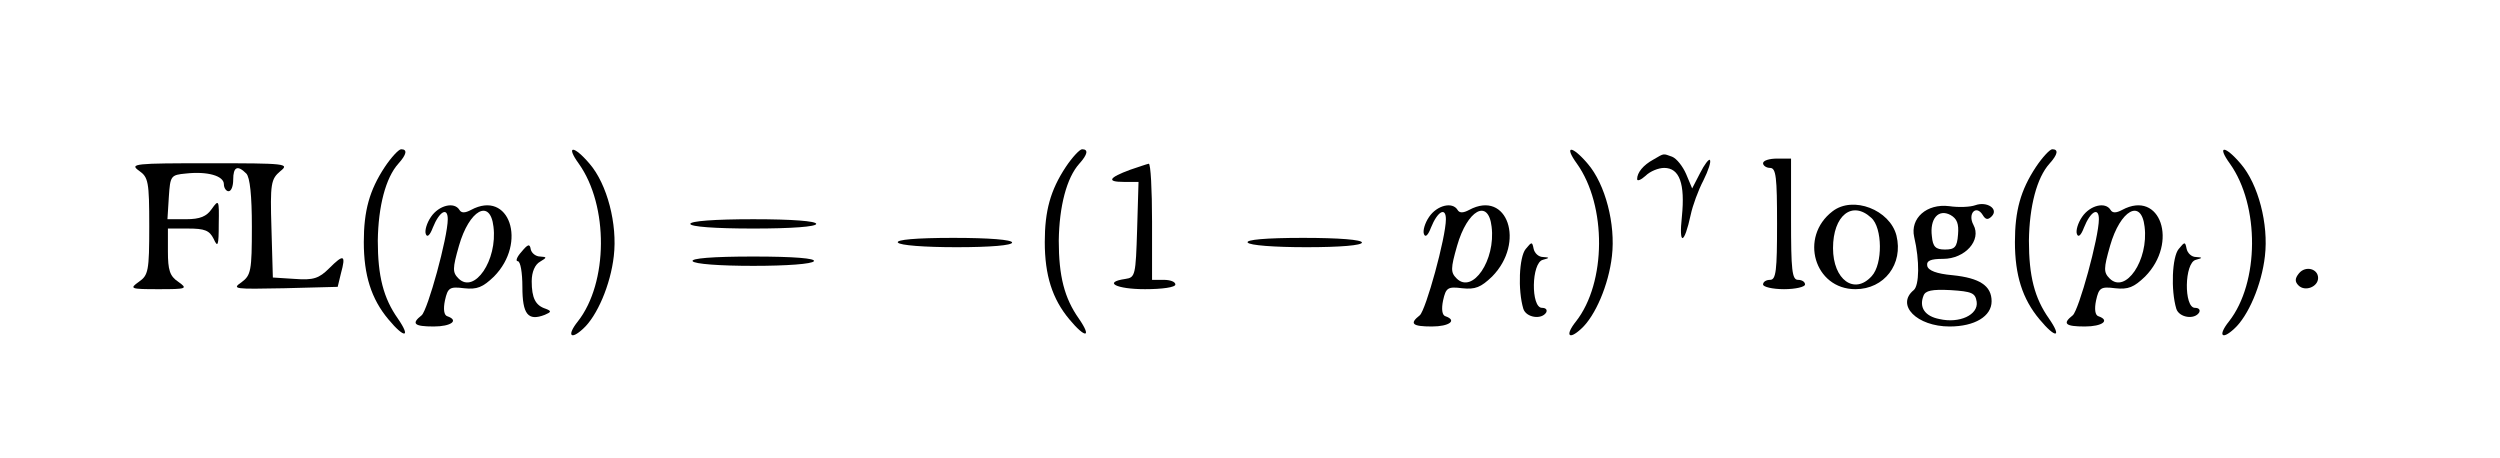
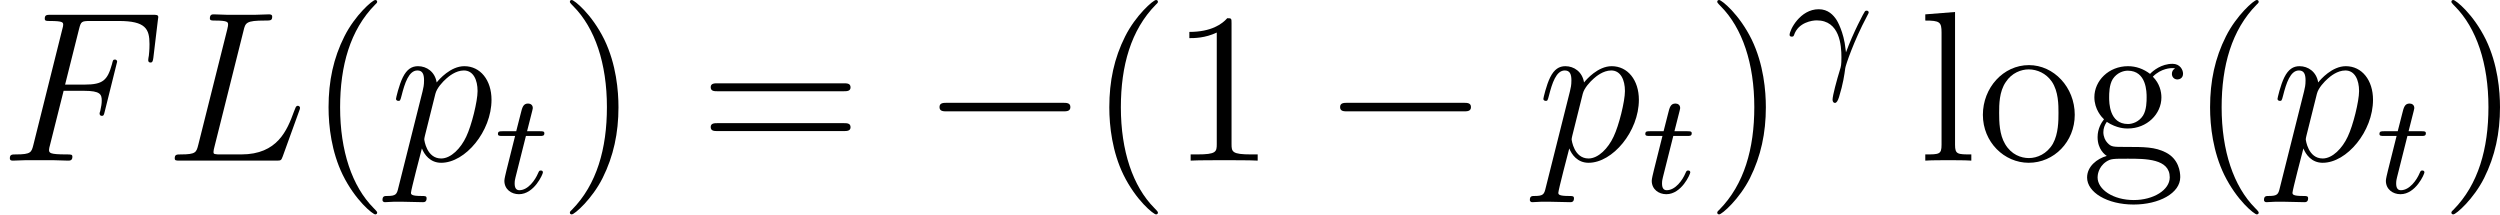
- <svg xmlns="http://www.w3.org/2000/svg" version="1.0" width="536pt" height="98pt" viewBox="0 0 536 98" preserveAspectRatio="xMidYMid meet">
-   <g transform="translate(0,98) scale(0.1,-0.1)" fill="#000000" stroke="none">
-     <path d="M825 622 c-33 -50 -45 -94 -45 -161 0 -71 16 -122 53 -166 34 -41 49 -40 20 2 -31 44 -43 91 -43 167 1 74 17 135 44 165 18 20 20 31 6 31 -5 0 -21 -17 -35 -38z" />
-     <path d="M1241 629 c64 -90 63 -255 -2 -338 -24 -30 -16 -41 11 -16 30 27 59 94 66 156 8 68 -14 154 -52 198 -34 40 -52 40 -23 0z" />
-     <path d="M2285 622 c-33 -50 -45 -94 -45 -161 0 -71 16 -122 53 -166 34 -41 49 -40 20 2 -31 44 -43 91 -43 167 1 74 17 135 44 165 18 20 20 31 6 31 -5 0 -21 -17 -35 -38z" />
-     <path d="M3381 629 c64 -90 63 -255 -2 -338 -24 -30 -16 -41 11 -16 30 27 59 94 66 156 8 68 -14 154 -52 198 -34 40 -52 40 -23 0z" />
-     <path d="M4365 622 c-33 -50 -45 -94 -45 -161 0 -71 16 -122 53 -166 34 -41 49 -40 20 2 -31 44 -43 91 -43 167 1 74 17 135 44 165 18 20 20 31 6 31 -5 0 -21 -17 -35 -38z" />
-     <path d="M4781 629 c64 -90 63 -255 -2 -338 -24 -30 -16 -41 11 -16 30 27 59 94 66 156 8 68 -14 154 -52 198 -34 40 -52 40 -23 0z" />
-     <path d="M3545 638 c-22 -12 -35 -28 -35 -42 0 -5 8 -2 18 7 10 10 28 17 40 17 33 0 45 -34 38 -104 -7 -64 5 -61 19 4 4 19 16 52 27 73 11 22 17 41 14 44 -2 3 -12 -10 -21 -28 l-17 -33 -13 31 c-7 16 -20 33 -30 37 -20 7 -16 8 -40 -6z" />
-     <path d="M3780 630 c0 -5 7 -10 15 -10 13 0 15 -20 15 -120 0 -100 -2 -120 -15 -120 -8 0 -15 -4 -15 -10 0 -5 20 -10 45 -10 25 0 45 5 45 10 0 6 -7 10 -15 10 -13 0 -15 21 -15 130 l0 130 -30 0 c-16 0 -30 -4 -30 -10z" />
-     <path d="M298 614 c20 -14 22 -23 22 -119 0 -96 -2 -105 -22 -119 -21 -15 -19 -16 42 -16 61 0 63 1 42 16 -18 12 -22 25 -22 65 l0 49 43 0 c36 0 46 -4 55 -22 9 -20 11 -15 11 32 1 52 0 53 -15 32 -11 -16 -25 -22 -55 -22 l-40 0 3 48 c3 45 4 47 37 50 46 5 81 -5 81 -23 0 -8 5 -15 10 -15 6 0 10 11 10 25 0 27 9 32 28 13 8 -8 12 -48 12 -114 0 -95 -2 -104 -22 -119 -22 -15 -15 -15 91 -13 l115 3 7 29 c11 40 6 42 -25 11 -22 -22 -34 -26 -74 -23 l-47 3 -3 105 c-3 97 -1 106 19 123 20 16 14 17 -152 17 -160 0 -172 -1 -151 -16z" />
-     <path d="M2423 616 c-46 -17 -51 -26 -14 -26 l32 0 -3 -102 c-3 -98 -4 -103 -25 -106 -49 -7 -20 -22 42 -22 37 0 65 4 65 10 0 6 -11 10 -25 10 l-25 0 0 125 c0 69 -3 124 -7 124 -5 -1 -22 -7 -40 -13z" />
-     <path d="M4235 540 c-11 -4 -36 -5 -56 -2 -48 6 -84 -26 -75 -66 12 -51 11 -104 -1 -114 -39 -32 7 -78 77 -78 54 0 90 22 90 54 0 33 -25 50 -84 56 -34 3 -52 10 -54 20 -2 11 7 15 34 15 47 0 83 40 65 73 -13 24 6 44 20 21 6 -10 11 -11 19 -3 16 16 -10 33 -35 24z m-37 -63 c-2 -27 -7 -32 -28 -32 -20 0 -26 6 -28 28 -5 38 14 60 40 46 14 -8 18 -19 16 -42z m40 -144 c4 -28 -37 -47 -80 -37 -31 6 -44 25 -34 50 4 11 18 14 58 12 46 -3 53 -6 56 -25z" />
-     <path d="M924 515 c-9 -13 -14 -30 -11 -37 3 -8 9 -2 15 14 14 35 32 45 32 18 0 -39 -43 -195 -56 -206 -23 -18 -16 -24 26 -24 37 0 55 13 29 22 -7 2 -9 15 -5 34 6 27 10 30 41 26 28 -3 40 2 64 25 72 73 33 187 -49 143 -13 -7 -21 -7 -25 0 -11 18 -44 10 -61 -15z m134 -21 c9 -72 -41 -145 -75 -111 -13 13 -13 21 1 70 22 77 67 102 74 41z" />
-     <path d="M3064 515 c-9 -13 -14 -30 -11 -37 3 -8 9 -2 15 14 14 35 32 45 32 18 0 -39 -43 -195 -56 -206 -23 -18 -16 -24 26 -24 37 0 55 13 29 22 -7 2 -9 15 -5 34 6 27 10 30 41 26 28 -3 40 2 64 25 72 73 33 187 -49 143 -13 -7 -21 -7 -25 0 -11 18 -44 10 -61 -15z m134 -21 c9 -72 -41 -145 -75 -111 -13 13 -13 21 1 70 22 77 67 102 74 41z" />
-     <path d="M3929 527 c-72 -55 -39 -167 49 -167 62 0 103 54 88 115 -14 55 -93 86 -137 52z m83 -14 c24 -21 25 -99 1 -125 -37 -41 -83 -8 -83 60 0 70 41 103 82 65z" />
-     <path d="M4464 515 c-9 -13 -14 -30 -11 -37 3 -8 9 -2 15 14 14 35 32 45 32 18 0 -39 -43 -195 -56 -206 -23 -18 -16 -24 26 -24 37 0 55 13 29 22 -7 2 -9 15 -5 34 6 27 10 30 41 26 28 -3 40 2 64 25 72 73 33 187 -49 143 -13 -7 -21 -7 -25 0 -11 18 -44 10 -61 -15z m134 -21 c9 -72 -41 -145 -75 -111 -13 13 -13 21 1 70 22 77 67 102 74 41z" />
-     <path d="M1480 500 c0 -6 52 -10 135 -10 83 0 135 4 135 10 0 6 -52 10 -135 10 -83 0 -135 -4 -135 -10z" />
-     <path d="M1925 460 c4 -6 57 -10 126 -10 73 0 119 4 119 10 0 6 -49 10 -126 10 -81 0 -123 -4 -119 -10z" />
-     <path d="M2675 460 c4 -6 57 -10 126 -10 73 0 119 4 119 10 0 6 -49 10 -126 10 -81 0 -123 -4 -119 -10z" />
-     <path d="M1118 440 c-10 -11 -13 -20 -8 -20 6 0 10 -25 10 -55 0 -59 12 -74 48 -60 14 6 15 8 2 13 -22 7 -30 23 -30 59 0 20 7 36 18 42 15 9 15 10 0 11 -9 0 -18 7 -20 15 -2 13 -6 12 -20 -5z" />
-     <path d="M3271 446 c-14 -17 -17 -88 -5 -128 6 -19 39 -24 49 -8 3 6 -1 10 -9 10 -24 0 -23 97 2 103 15 4 15 5 0 6 -9 0 -18 8 -20 18 -3 15 -4 15 -17 -1z" />
-     <path d="M4671 446 c-14 -17 -17 -88 -5 -128 6 -19 39 -24 49 -8 3 6 -1 10 -9 10 -24 0 -23 97 2 103 15 4 15 5 0 6 -9 0 -18 8 -20 18 -3 15 -4 15 -17 -1z" />
-     <path d="M1485 420 c4 -6 58 -10 130 -10 72 0 126 4 130 10 4 6 -42 10 -130 10 -88 0 -134 -4 -130 -10z" />
-     <path d="M4929 394 c-9 -11 -9 -18 -1 -26 14 -14 42 -3 42 16 0 20 -27 27 -41 10z" />
+ <svg xmlns="http://www.w3.org/2000/svg" xmlns:xlink="http://www.w3.org/1999/xlink" version="1.1" width="157.689pt" height="13.523pt" viewBox="-.239 -.241 157.689 13.523">
+   <defs>
+     <path id="g3-40" d="M3.885 2.905C3.885 2.869 3.885 2.845 3.682 2.642C2.487 1.435 1.817-.538 1.817-2.977C1.817-5.296 2.379-7.293 3.766-8.703C3.885-8.811 3.885-8.835 3.885-8.871C3.885-8.942 3.826-8.966 3.778-8.966C3.622-8.966 2.642-8.106 2.056-6.934C1.447-5.727 1.172-4.447 1.172-2.977C1.172-1.913 1.339-.49 1.961 .789C2.666 2.224 3.646 3.001 3.778 3.001C3.826 3.001 3.885 2.977 3.885 2.905Z" />
+     <path id="g3-41" d="M3.371-2.977C3.371-3.885 3.252-5.368 2.582-6.755C1.877-8.189 .897-8.966 .765-8.966C.717-8.966 .658-8.942 .658-8.871C.658-8.835 .658-8.811 .861-8.608C2.056-7.4 2.726-5.428 2.726-2.989C2.726-.669 2.164 1.327 .777 2.738C.658 2.845 .658 2.869 .658 2.905C.658 2.977 .717 3.001 .765 3.001C.921 3.001 1.901 2.14 2.487 .968C3.096-.251 3.371-1.542 3.371-2.977Z" />
+     <path id="g3-49" d="M3.443-7.663C3.443-7.938 3.443-7.95 3.204-7.95C2.917-7.627 2.319-7.185 1.088-7.185V-6.838C1.363-6.838 1.961-6.838 2.618-7.149V-.921C2.618-.49 2.582-.347 1.53-.347H1.16V0C1.482-.024 2.642-.024 3.037-.024S4.579-.024 4.902 0V-.347H4.531C3.479-.347 3.443-.49 3.443-.921V-7.663Z" />
+     <path id="g3-61" d="M8.07-3.873C8.237-3.873 8.452-3.873 8.452-4.089C8.452-4.316 8.249-4.316 8.07-4.316H1.028C.861-4.316 .646-4.316 .646-4.101C.646-3.873 .849-3.873 1.028-3.873H8.07ZM8.07-1.65C8.237-1.65 8.452-1.65 8.452-1.865C8.452-2.092 8.249-2.092 8.07-2.092H1.028C.861-2.092 .646-2.092 .646-1.877C.646-1.65 .849-1.65 1.028-1.65H8.07Z" />
+     <path id="g3-103" d="M1.423-2.164C1.985-1.793 2.463-1.793 2.594-1.793C3.67-1.793 4.471-2.606 4.471-3.527C4.471-3.85 4.376-4.304 3.993-4.686C4.459-5.165 5.021-5.165 5.081-5.165C5.129-5.165 5.189-5.165 5.236-5.141C5.117-5.093 5.057-4.973 5.057-4.842C5.057-4.674 5.177-4.531 5.368-4.531C5.464-4.531 5.679-4.591 5.679-4.854C5.679-5.069 5.511-5.404 5.093-5.404C4.471-5.404 4.005-5.021 3.838-4.842C3.479-5.117 3.061-5.272 2.606-5.272C1.53-5.272 .729-4.459 .729-3.539C.729-2.857 1.148-2.415 1.267-2.307C1.124-2.128 .909-1.781 .909-1.315C.909-.622 1.327-.323 1.423-.263C.873-.108 .323 .323 .323 .944C.323 1.769 1.447 2.451 2.917 2.451C4.34 2.451 5.523 1.817 5.523 .921C5.523 .622 5.44-.084 4.722-.454C4.113-.765 3.515-.765 2.487-.765C1.757-.765 1.674-.765 1.459-.992C1.339-1.112 1.231-1.339 1.231-1.59C1.231-1.793 1.303-1.997 1.423-2.164ZM2.606-2.044C1.554-2.044 1.554-3.252 1.554-3.527C1.554-3.742 1.554-4.232 1.757-4.555C1.985-4.902 2.343-5.021 2.594-5.021C3.646-5.021 3.646-3.814 3.646-3.539C3.646-3.324 3.646-2.833 3.443-2.511C3.216-2.164 2.857-2.044 2.606-2.044ZM2.929 2.2C1.781 2.2 .909 1.614 .909 .933C.909 .837 .933 .371 1.387 .06C1.65-.108 1.757-.108 2.594-.108C3.587-.108 4.937-.108 4.937 .933C4.937 1.638 4.029 2.2 2.929 2.2Z" />
+     <path id="g3-108" d="M2.056-8.297L.395-8.165V-7.819C1.207-7.819 1.303-7.735 1.303-7.149V-.885C1.303-.347 1.172-.347 .395-.347V0C.729-.024 1.315-.024 1.674-.024S2.63-.024 2.965 0V-.347C2.2-.347 2.056-.347 2.056-.885V-8.297Z" />
+     <path id="g3-111" d="M5.487-2.558C5.487-4.101 4.316-5.332 2.929-5.332C1.494-5.332 .359-4.065 .359-2.558C.359-1.028 1.554 .12 2.917 .12C4.328 .12 5.487-1.052 5.487-2.558ZM2.929-.143C2.487-.143 1.949-.335 1.602-.921C1.279-1.459 1.267-2.164 1.267-2.666C1.267-3.12 1.267-3.85 1.638-4.388C1.973-4.902 2.499-5.093 2.917-5.093C3.383-5.093 3.885-4.878 4.208-4.411C4.579-3.862 4.579-3.108 4.579-2.666C4.579-2.248 4.579-1.506 4.268-.944C3.933-.371 3.383-.143 2.929-.143Z" />
+     <path id="g0-0" d="M7.878-2.75C8.082-2.75 8.297-2.75 8.297-2.989S8.082-3.228 7.878-3.228H1.411C1.207-3.228 .992-3.228 .992-2.989S1.207-2.75 1.411-2.75H7.878Z" />
+     <path id="g1-13" d="M3.268-1.283C3.172-2.264 2.774-2.909 2.766-2.917C2.59-3.188 2.295-3.515 1.769-3.515C.733-3.515 .143-2.359 .143-2.08C.143-2.008 .207-1.985 .263-1.985C.343-1.985 .367-2.008 .391-2.072C.63-2.79 1.419-2.893 1.658-2.893C2.941-2.893 3.037-1.506 3.037-.837C3.037-.399 3.013-.327 2.957-.143C2.782 .422 2.542 1.307 2.542 1.538C2.542 1.554 2.55 1.714 2.678 1.714C2.766 1.714 2.837 1.594 2.901 1.395C3.132 .654 3.204 .128 3.252-.231C3.276-.399 3.722-1.73 4.463-3.124C4.559-3.3 4.559-3.316 4.559-3.339C4.559-3.347 4.559-3.435 4.439-3.435C4.407-3.435 4.376-3.427 4.352-3.403C4.32-3.379 3.69-2.208 3.292-1.108L3.268-1.283Z" />
+     <path id="g1-116" d="M1.761-3.172H2.542C2.694-3.172 2.79-3.172 2.79-3.324C2.79-3.435 2.686-3.435 2.55-3.435H1.825L2.112-4.567C2.144-4.686 2.144-4.726 2.144-4.734C2.144-4.902 2.016-4.981 1.881-4.981C1.61-4.981 1.554-4.766 1.467-4.407L1.219-3.435H.454C.303-3.435 .199-3.435 .199-3.284C.199-3.172 .303-3.172 .438-3.172H1.156L.677-1.259C.63-1.06 .558-.781 .558-.669C.558-.191 .948 .08 1.371 .08C2.224 .08 2.71-1.044 2.71-1.14C2.71-1.227 2.638-1.243 2.59-1.243C2.503-1.243 2.495-1.211 2.439-1.092C2.279-.709 1.881-.143 1.395-.143C1.227-.143 1.132-.255 1.132-.518C1.132-.669 1.156-.757 1.18-.861L1.761-3.172Z" />
+     <path id="g2-70" d="M3.551-3.897H4.698C5.607-3.897 5.679-3.694 5.679-3.347C5.679-3.192 5.655-3.025 5.595-2.762C5.571-2.714 5.559-2.654 5.559-2.63C5.559-2.546 5.607-2.499 5.691-2.499C5.786-2.499 5.798-2.546 5.846-2.738L6.539-5.523C6.539-5.571 6.504-5.643 6.42-5.643C6.312-5.643 6.3-5.595 6.253-5.392C6.001-4.495 5.762-4.244 4.722-4.244H3.634L4.411-7.34C4.519-7.759 4.543-7.795 5.033-7.795H6.635C8.13-7.795 8.345-7.352 8.345-6.504C8.345-6.432 8.345-6.169 8.309-5.858C8.297-5.81 8.273-5.655 8.273-5.607C8.273-5.511 8.333-5.475 8.404-5.475C8.488-5.475 8.536-5.523 8.56-5.738L8.811-7.831C8.811-7.867 8.835-7.986 8.835-8.01C8.835-8.141 8.727-8.141 8.512-8.141H2.845C2.618-8.141 2.499-8.141 2.499-7.926C2.499-7.795 2.582-7.795 2.786-7.795C3.527-7.795 3.527-7.711 3.527-7.58C3.527-7.52 3.515-7.472 3.479-7.34L1.865-.885C1.757-.466 1.733-.347 .897-.347C.669-.347 .55-.347 .55-.132C.55 0 .658 0 .729 0C.956 0 1.196-.024 1.423-.024H2.977C3.24-.024 3.527 0 3.79 0C3.897 0 4.041 0 4.041-.215C4.041-.347 3.969-.347 3.706-.347C2.762-.347 2.738-.43 2.738-.61C2.738-.669 2.762-.765 2.786-.849L3.551-3.897Z" />
+     <path id="g2-76" d="M4.388-7.245C4.495-7.699 4.531-7.819 5.583-7.819C5.906-7.819 5.99-7.819 5.99-8.046C5.99-8.165 5.858-8.165 5.81-8.165C5.571-8.165 5.296-8.141 5.057-8.141H3.455C3.228-8.141 2.965-8.165 2.738-8.165C2.642-8.165 2.511-8.165 2.511-7.938C2.511-7.819 2.618-7.819 2.798-7.819C3.527-7.819 3.527-7.723 3.527-7.592C3.527-7.568 3.527-7.496 3.479-7.317L1.865-.885C1.757-.466 1.733-.347 .897-.347C.669-.347 .55-.347 .55-.132C.55 0 .622 0 .861 0H6.217C6.48 0 6.492-.012 6.575-.227L7.496-2.774C7.52-2.833 7.544-2.905 7.544-2.941C7.544-3.013 7.484-3.061 7.424-3.061C7.412-3.061 7.352-3.061 7.329-3.013C7.305-3.001 7.305-2.977 7.209-2.75C6.826-1.698 6.288-.347 4.268-.347H3.12C2.953-.347 2.929-.347 2.857-.359C2.726-.371 2.714-.395 2.714-.49C2.714-.574 2.738-.646 2.762-.753L4.388-7.245Z" />
+     <path id="g2-112" d="M.514 1.518C.43 1.877 .383 1.973-.108 1.973C-.251 1.973-.371 1.973-.371 2.2C-.371 2.224-.359 2.319-.227 2.319C-.072 2.319 .096 2.295 .251 2.295H.765C1.016 2.295 1.626 2.319 1.877 2.319C1.949 2.319 2.092 2.319 2.092 2.104C2.092 1.973 2.008 1.973 1.805 1.973C1.255 1.973 1.219 1.889 1.219 1.793C1.219 1.65 1.757-.406 1.829-.681C1.961-.347 2.283 .12 2.905 .12C4.256 .12 5.715-1.638 5.715-3.395C5.715-4.495 5.093-5.272 4.196-5.272C3.431-5.272 2.786-4.531 2.654-4.364C2.558-4.961 2.092-5.272 1.614-5.272C1.267-5.272 .992-5.105 .765-4.651C.55-4.22 .383-3.491 .383-3.443S.43-3.335 .514-3.335C.61-3.335 .622-3.347 .693-3.622C.873-4.328 1.1-5.033 1.578-5.033C1.853-5.033 1.949-4.842 1.949-4.483C1.949-4.196 1.913-4.077 1.865-3.862L.514 1.518ZM2.582-3.73C2.666-4.065 3.001-4.411 3.192-4.579C3.324-4.698 3.718-5.033 4.172-5.033C4.698-5.033 4.937-4.507 4.937-3.885C4.937-3.312 4.603-1.961 4.304-1.339C4.005-.693 3.455-.12 2.905-.12C2.092-.12 1.961-1.148 1.961-1.196C1.961-1.231 1.985-1.327 1.997-1.387L2.582-3.73Z" />
+   </defs>
+   <g id="page1" transform="matrix(1.13 0 0 1.13 -63.98604 -64.41)">
+     <use x="56.413" y="65.753" xlink:href="#g2-70" />
+     <use x="65.617" y="65.753" xlink:href="#g2-76" />
+     <use x="73.581" y="65.753" xlink:href="#g3-40" />
+     <use x="78.134" y="65.753" xlink:href="#g2-112" />
+     <use x="84.009" y="67.547" xlink:href="#g1-116" />
+     <use x="87.565" y="65.753" xlink:href="#g3-41" />
+     <use x="95.438" y="65.753" xlink:href="#g3-61" />
+     <use x="107.864" y="65.753" xlink:href="#g0-0" />
+     <use x="117.162" y="65.753" xlink:href="#g3-40" />
+     <use x="121.714" y="65.753" xlink:href="#g3-49" />
+     <use x="130.224" y="65.753" xlink:href="#g0-0" />
+     <use x="142.179" y="65.753" xlink:href="#g2-112" />
+     <use x="148.054" y="67.547" xlink:href="#g1-116" />
+     <use x="151.611" y="65.753" xlink:href="#g3-41" />
+     <use x="156.163" y="60.817" xlink:href="#g1-13" />
+     <use x="163.486" y="65.753" xlink:href="#g3-108" />
+     <use x="166.737" y="65.753" xlink:href="#g3-111" />
+     <use x="172.59" y="65.753" xlink:href="#g3-103" />
+     <use x="178.606" y="65.753" xlink:href="#g3-40" />
+     <use x="183.158" y="65.753" xlink:href="#g2-112" />
+     <use x="189.033" y="67.547" xlink:href="#g1-116" />
+     <use x="192.59" y="65.753" xlink:href="#g3-41" />
  </g>
</svg>
